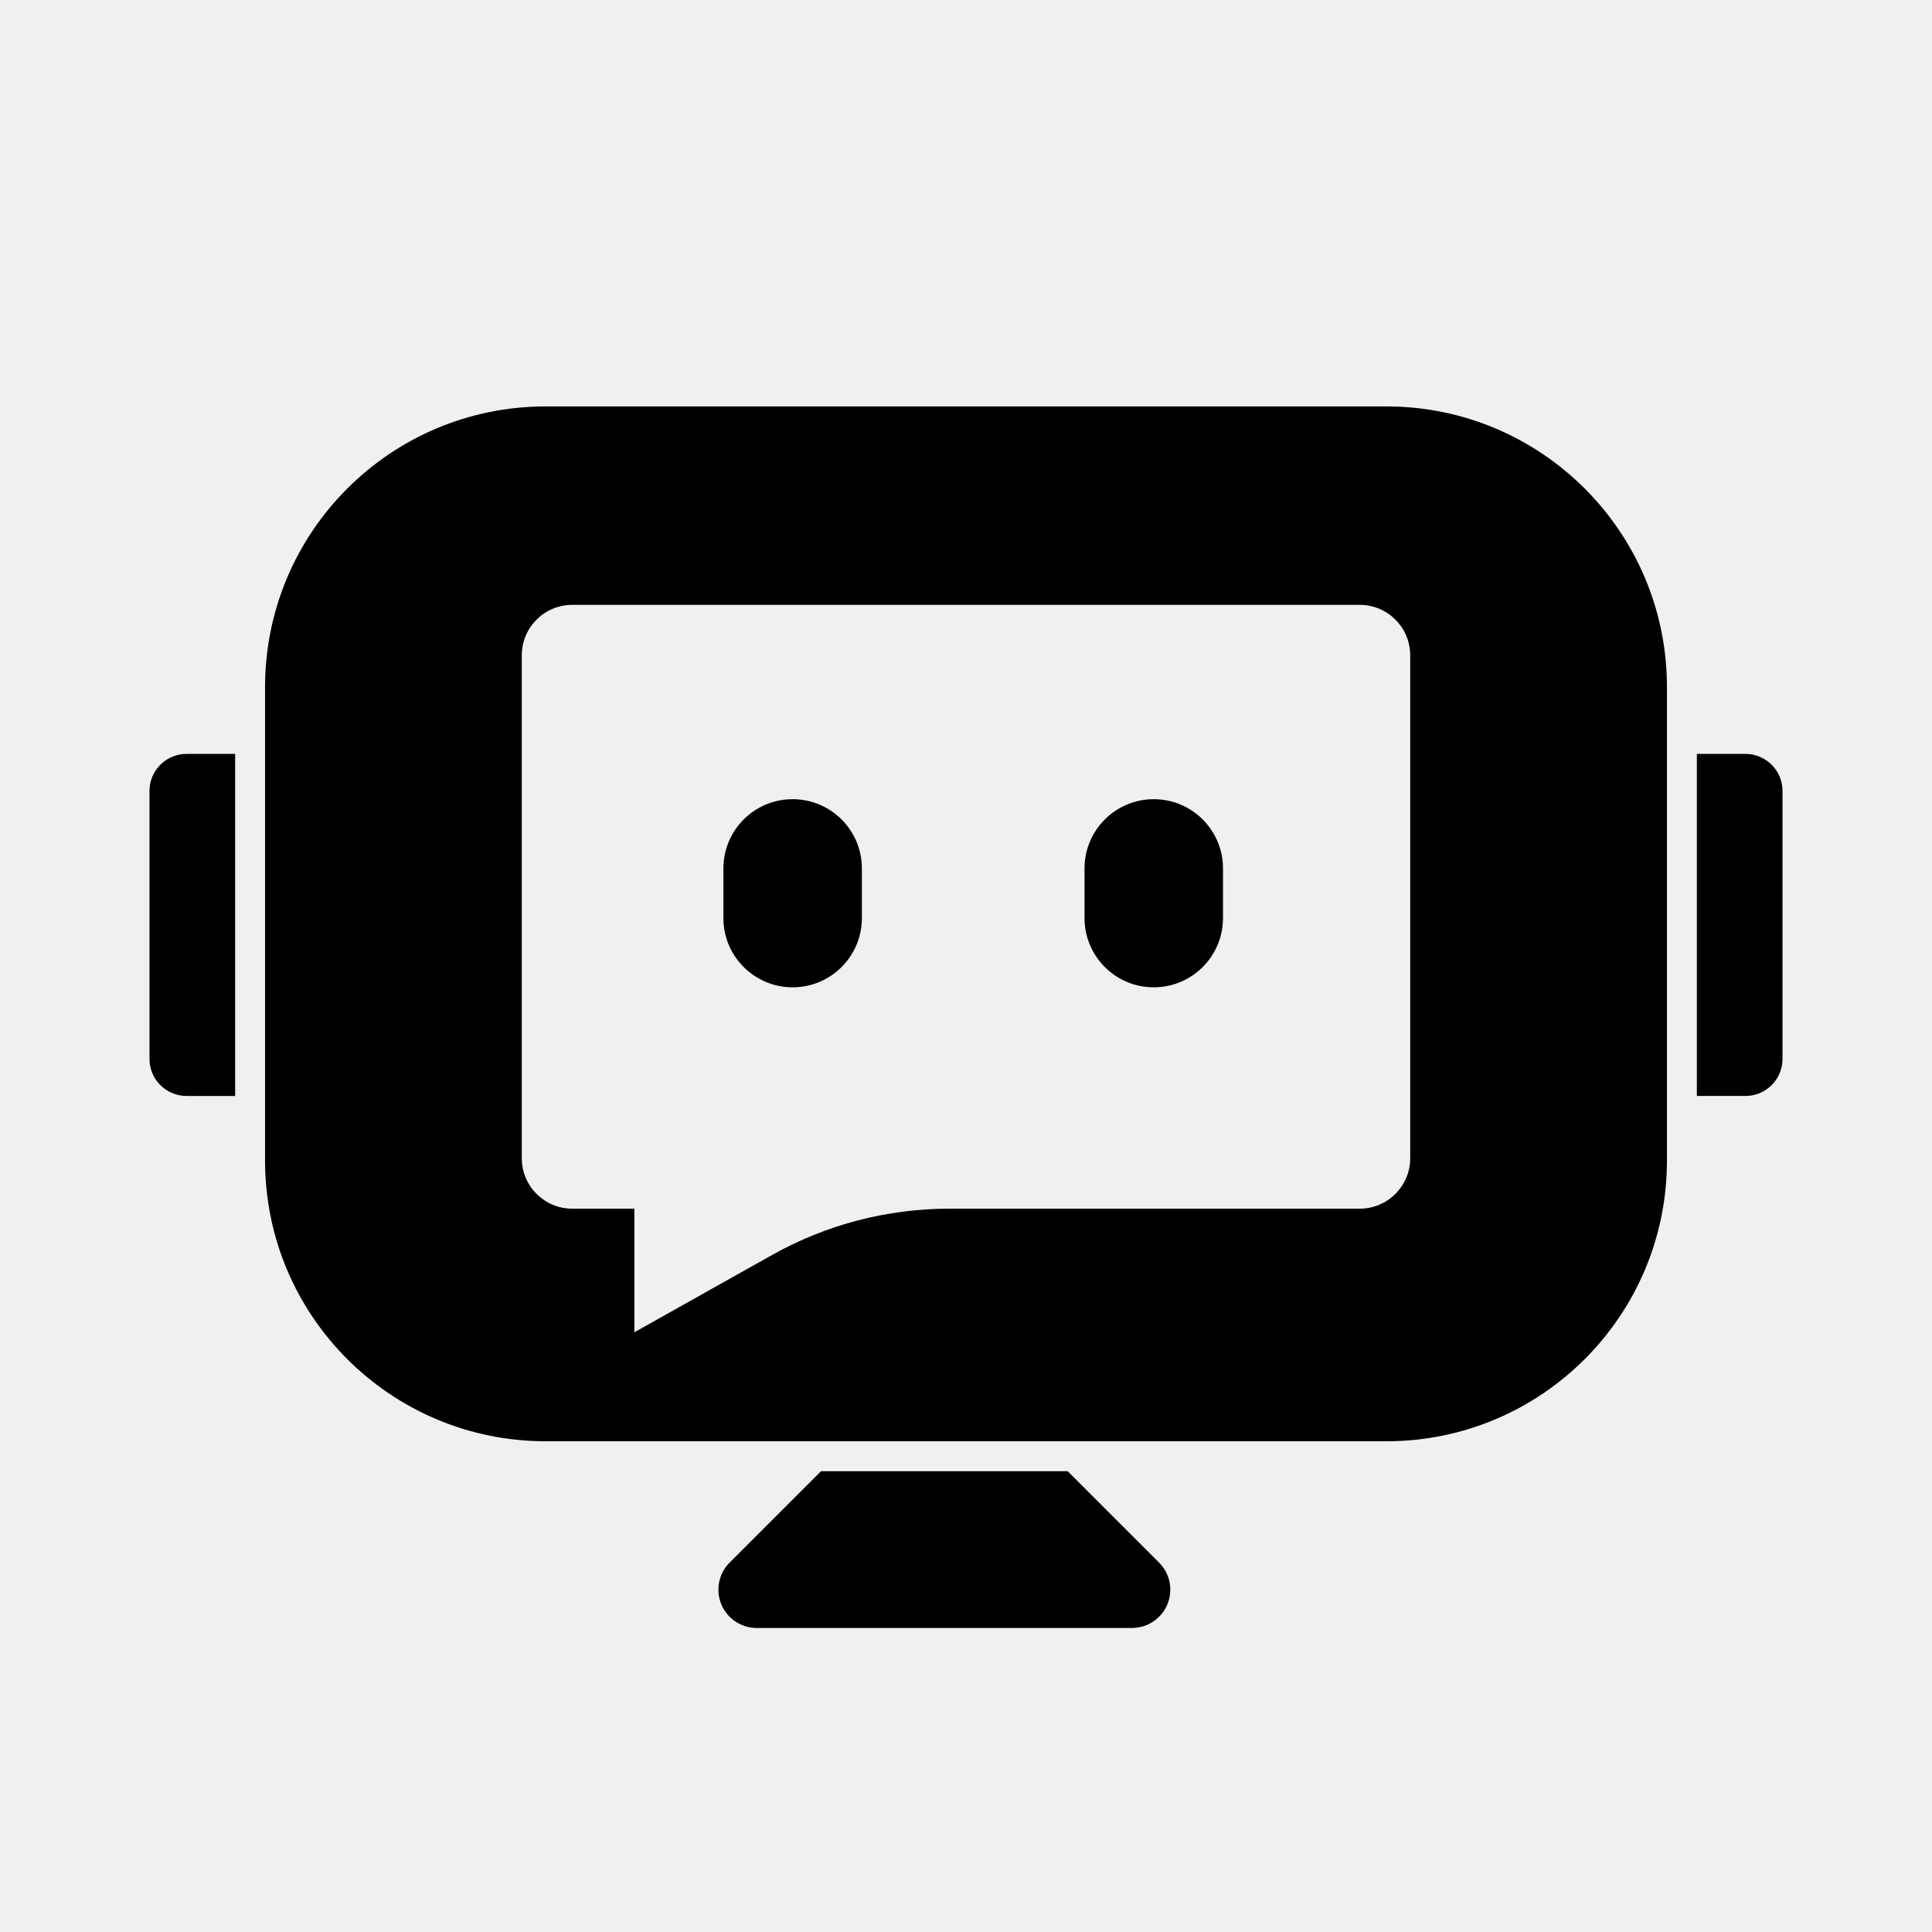
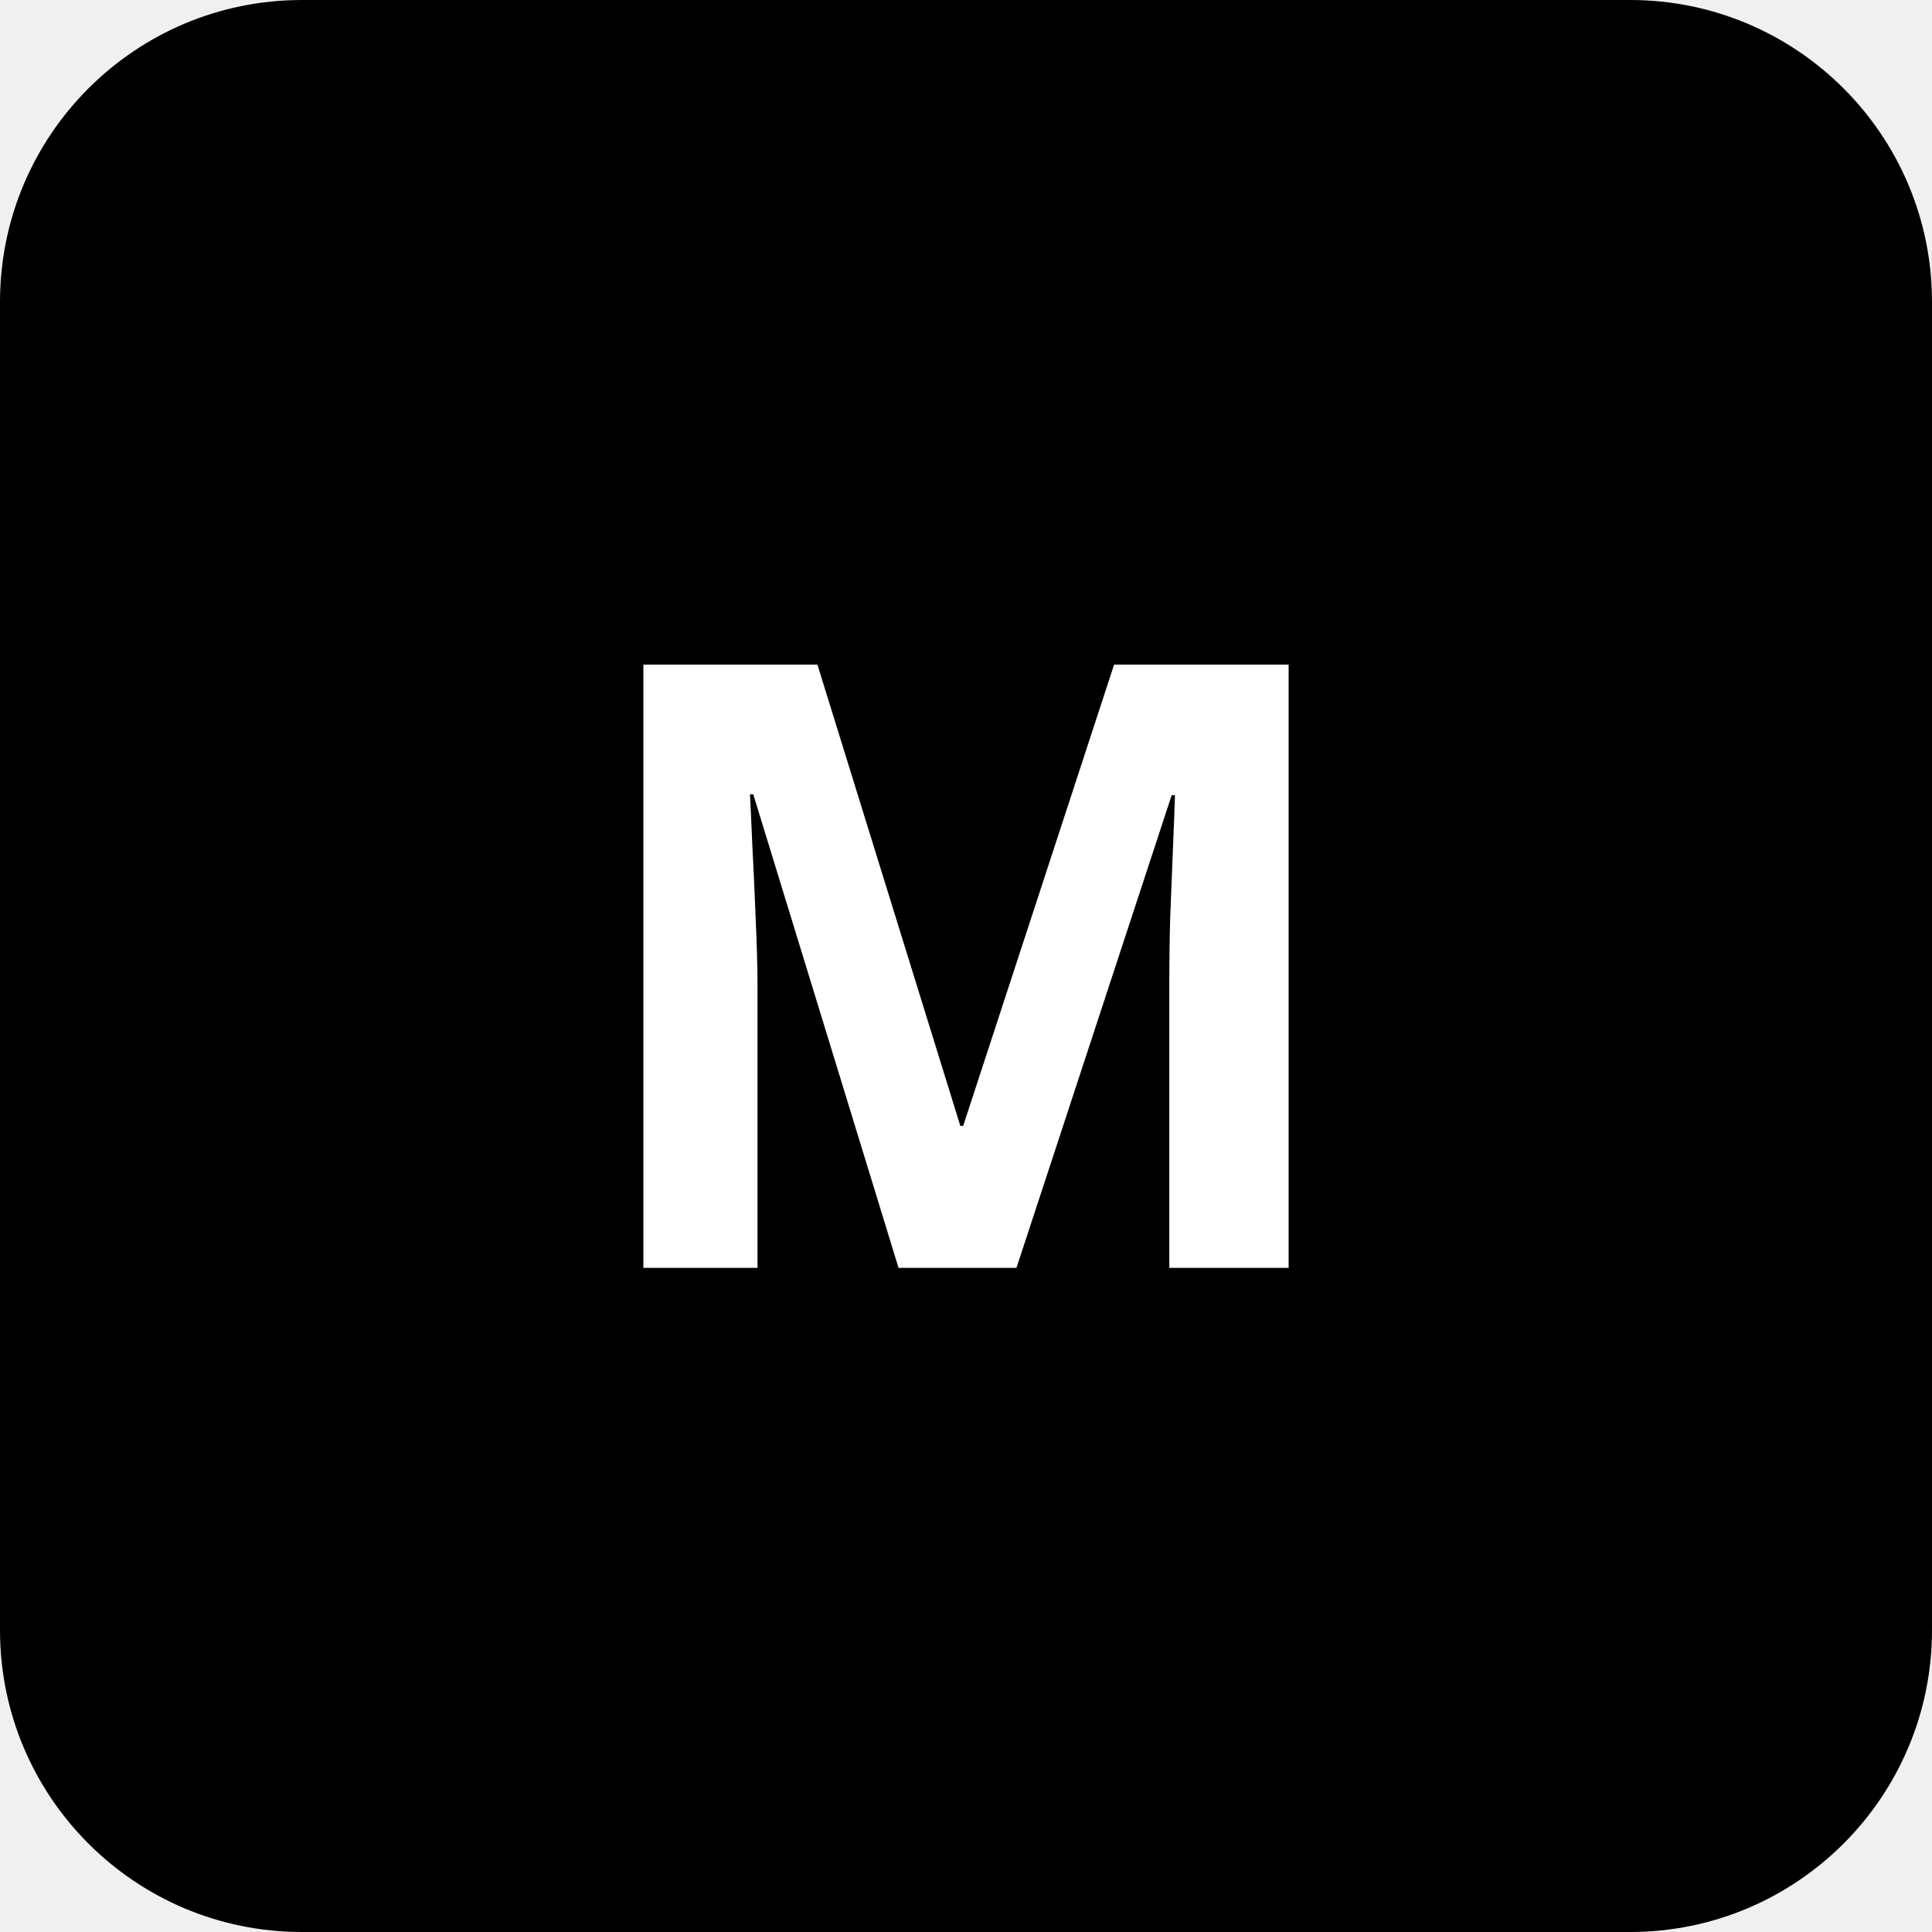
- <svg xmlns="http://www.w3.org/2000/svg" id="图层_1" data-name="图层 1" viewBox="0 0 232.441 232.441">
-   <path class="cls-1" d="M128.453,177H98.778L87.78,187.999a4.607,4.607,0,0,0,3.258,7.864h45.157a4.607,4.607,0,0,0,3.257-7.864Z" />
-   <path class="cls-1" d="M210.001,90.704h-5.85v41.151h5.85a4.454,4.454,0,0,0,4.454-4.454V95.158A4.454,4.454,0,0,0,210.001,90.704Z" />
-   <path class="cls-1" d="M28.29,90.704H22.44a4.454,4.454,0,0,0-4.454,4.454v32.244a4.454,4.454,0,0,0,4.454,4.454h5.85Z" />
-   <path class="cls-1" d="M138.809,96.151a8.33,8.33,0,0,0-8.33,8.33v5.973a8.33,8.33,0,1,0,16.661,0v-5.973A8.33,8.33,0,0,0,138.809,96.151Z" />
-   <path class="cls-1" d="M95.362,96.151a8.33,8.33,0,0,0-8.33,8.33v5.973a8.33,8.33,0,1,0,16.661,0v-5.973A8.33,8.33,0,0,0,95.362,96.151Z" />
-   <path class="cls-1" d="M166.834,48.897H65.606A33.754,33.754,0,0,0,31.89,82.613v57.07A33.755,33.755,0,0,0,65.606,173.4h101.228a33.755,33.755,0,0,0,33.717-33.717v-57.07A33.755,33.755,0,0,0,166.834,48.897Zm2.831,90.446a6.073,6.073,0,0,1-6.073,6.073H114.217a43.592,43.592,0,0,0-21.331,5.576l-16.565,9.295v-14.87h-7.472a6.073,6.073,0,0,1-6.073-6.073v-60.5a6.073,6.073,0,0,1,6.073-6.073h94.743a6.073,6.073,0,0,1,6.073,6.073Z" />
+ <svg xmlns="http://www.w3.org/2000/svg" viewBox="0 0 64 64" width="64" height="64">
+   <rect width="64" height="64" rx="10" fill="currentColor" />
+   <text x="32" y="42" font-family="system-ui" font-size="28" font-weight="700" text-anchor="middle" fill="#ffffff">M</text>
</svg>
